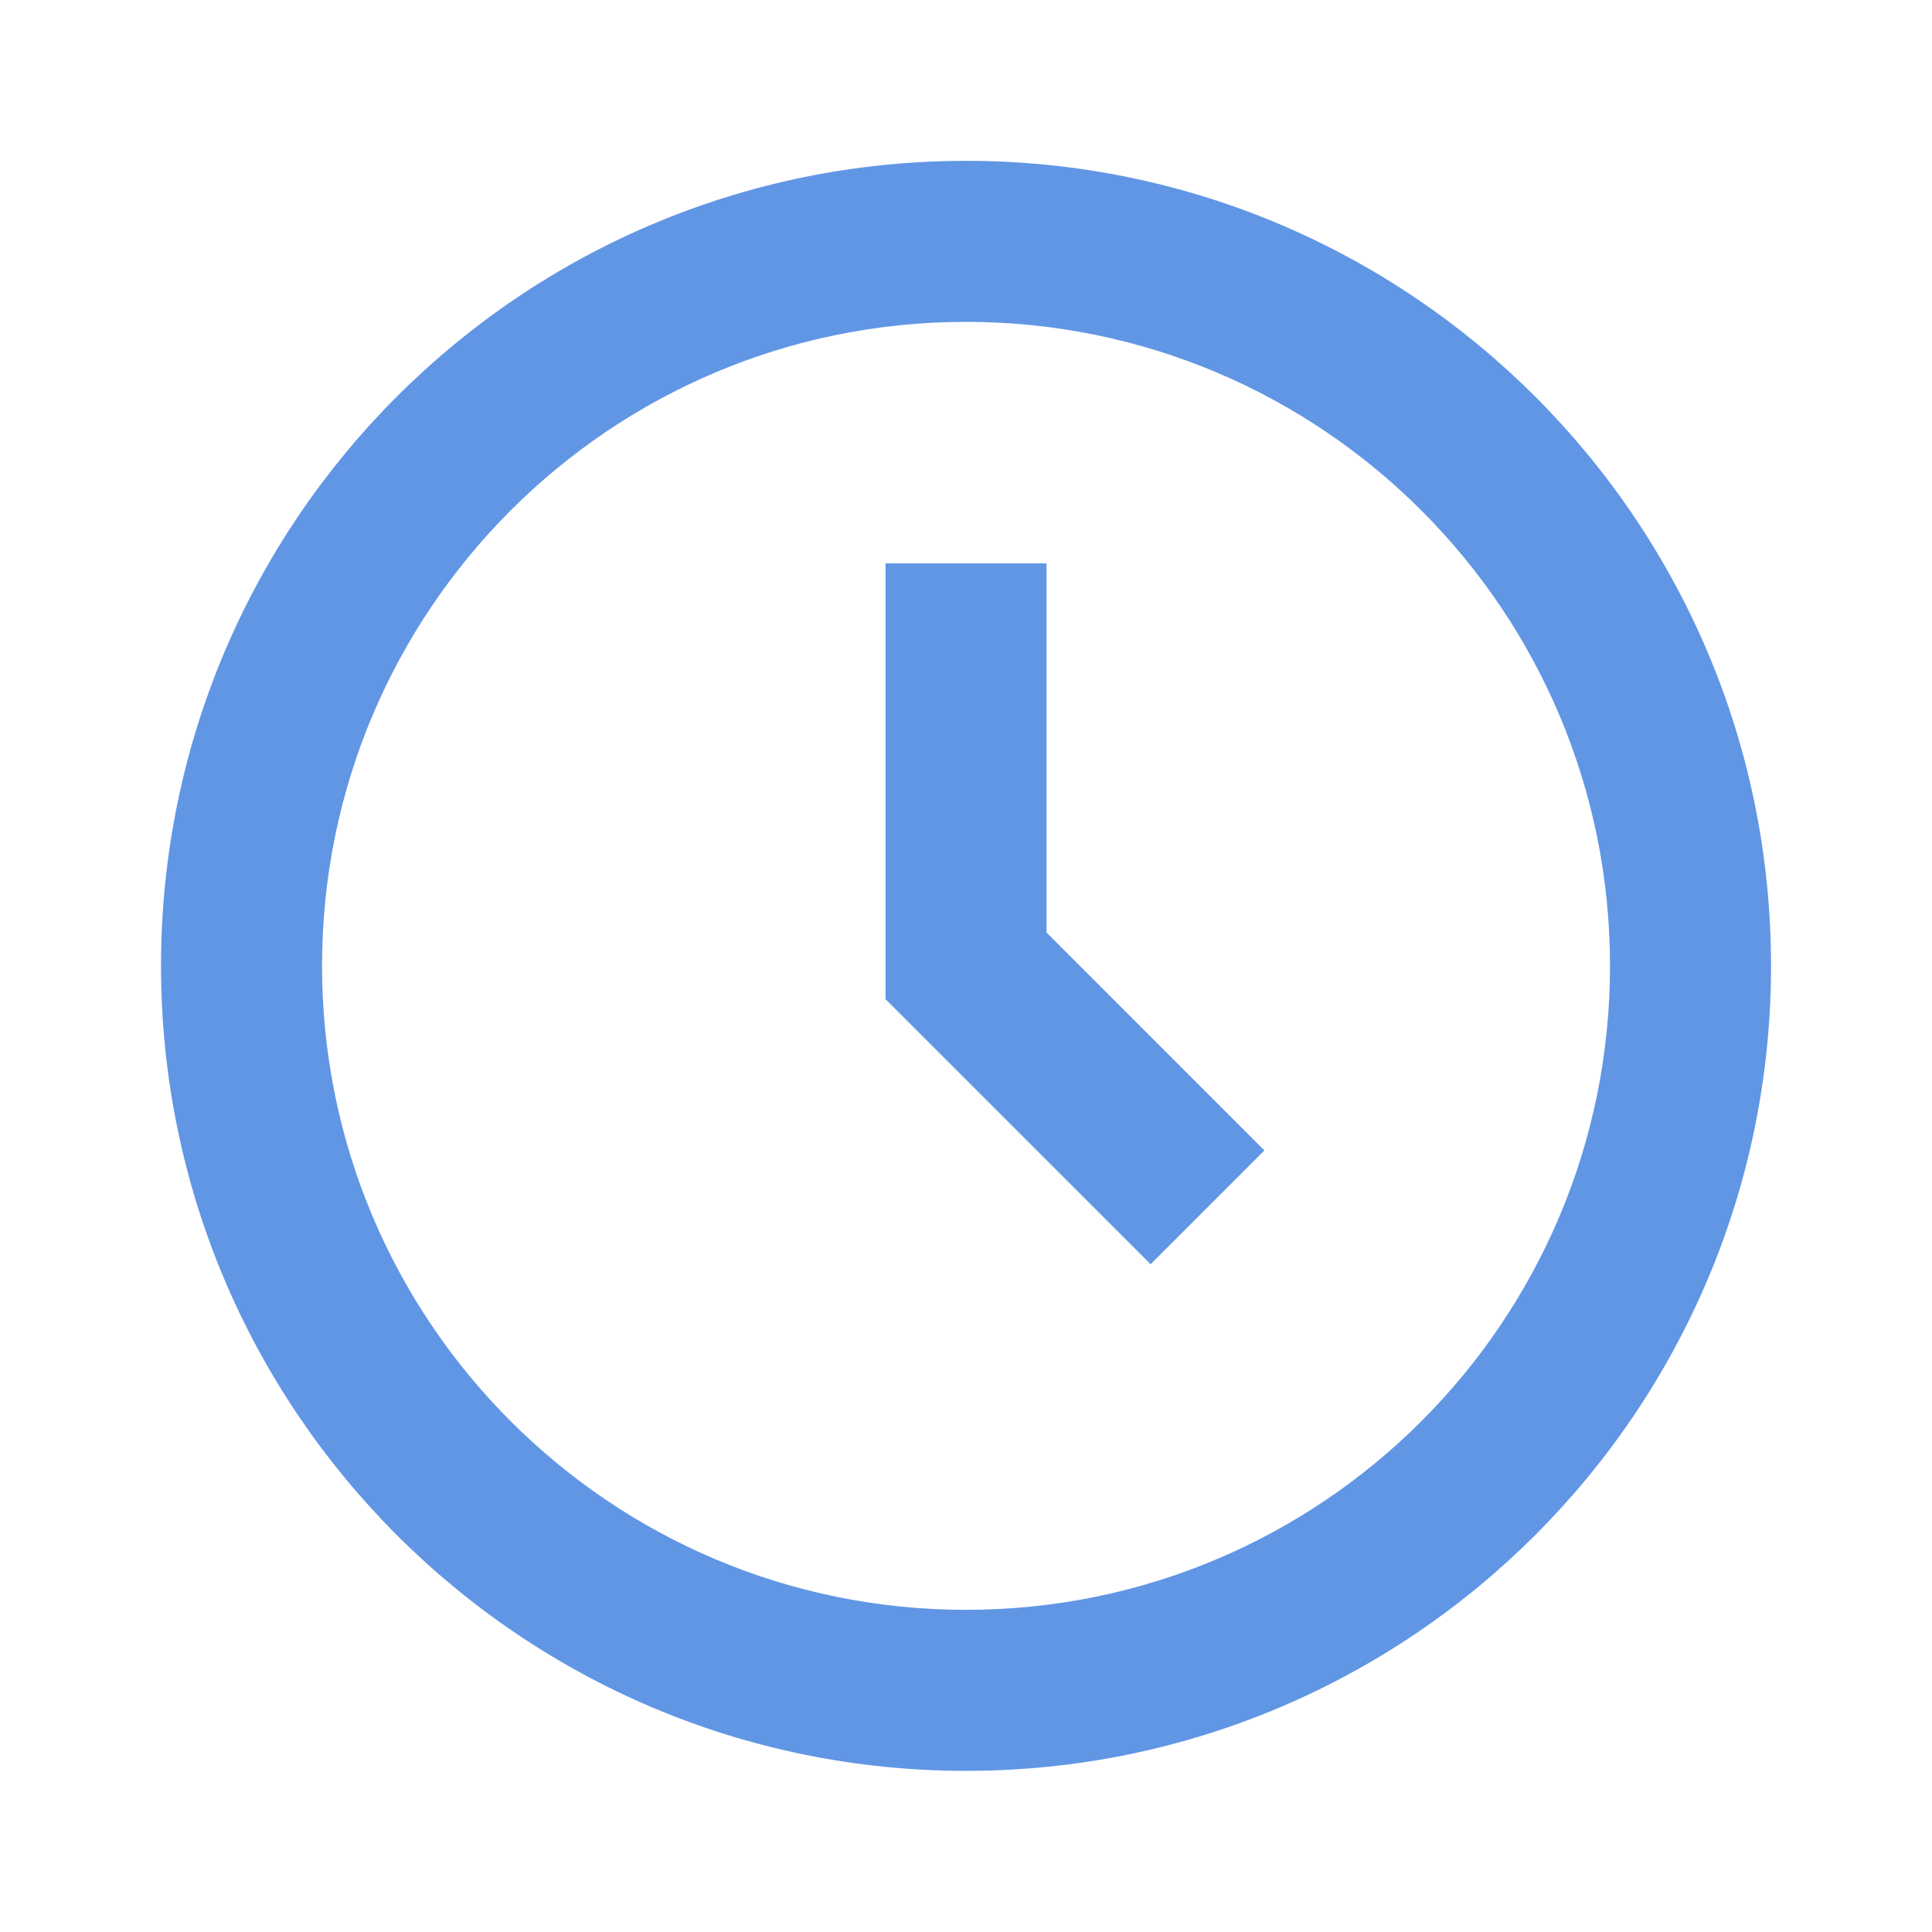
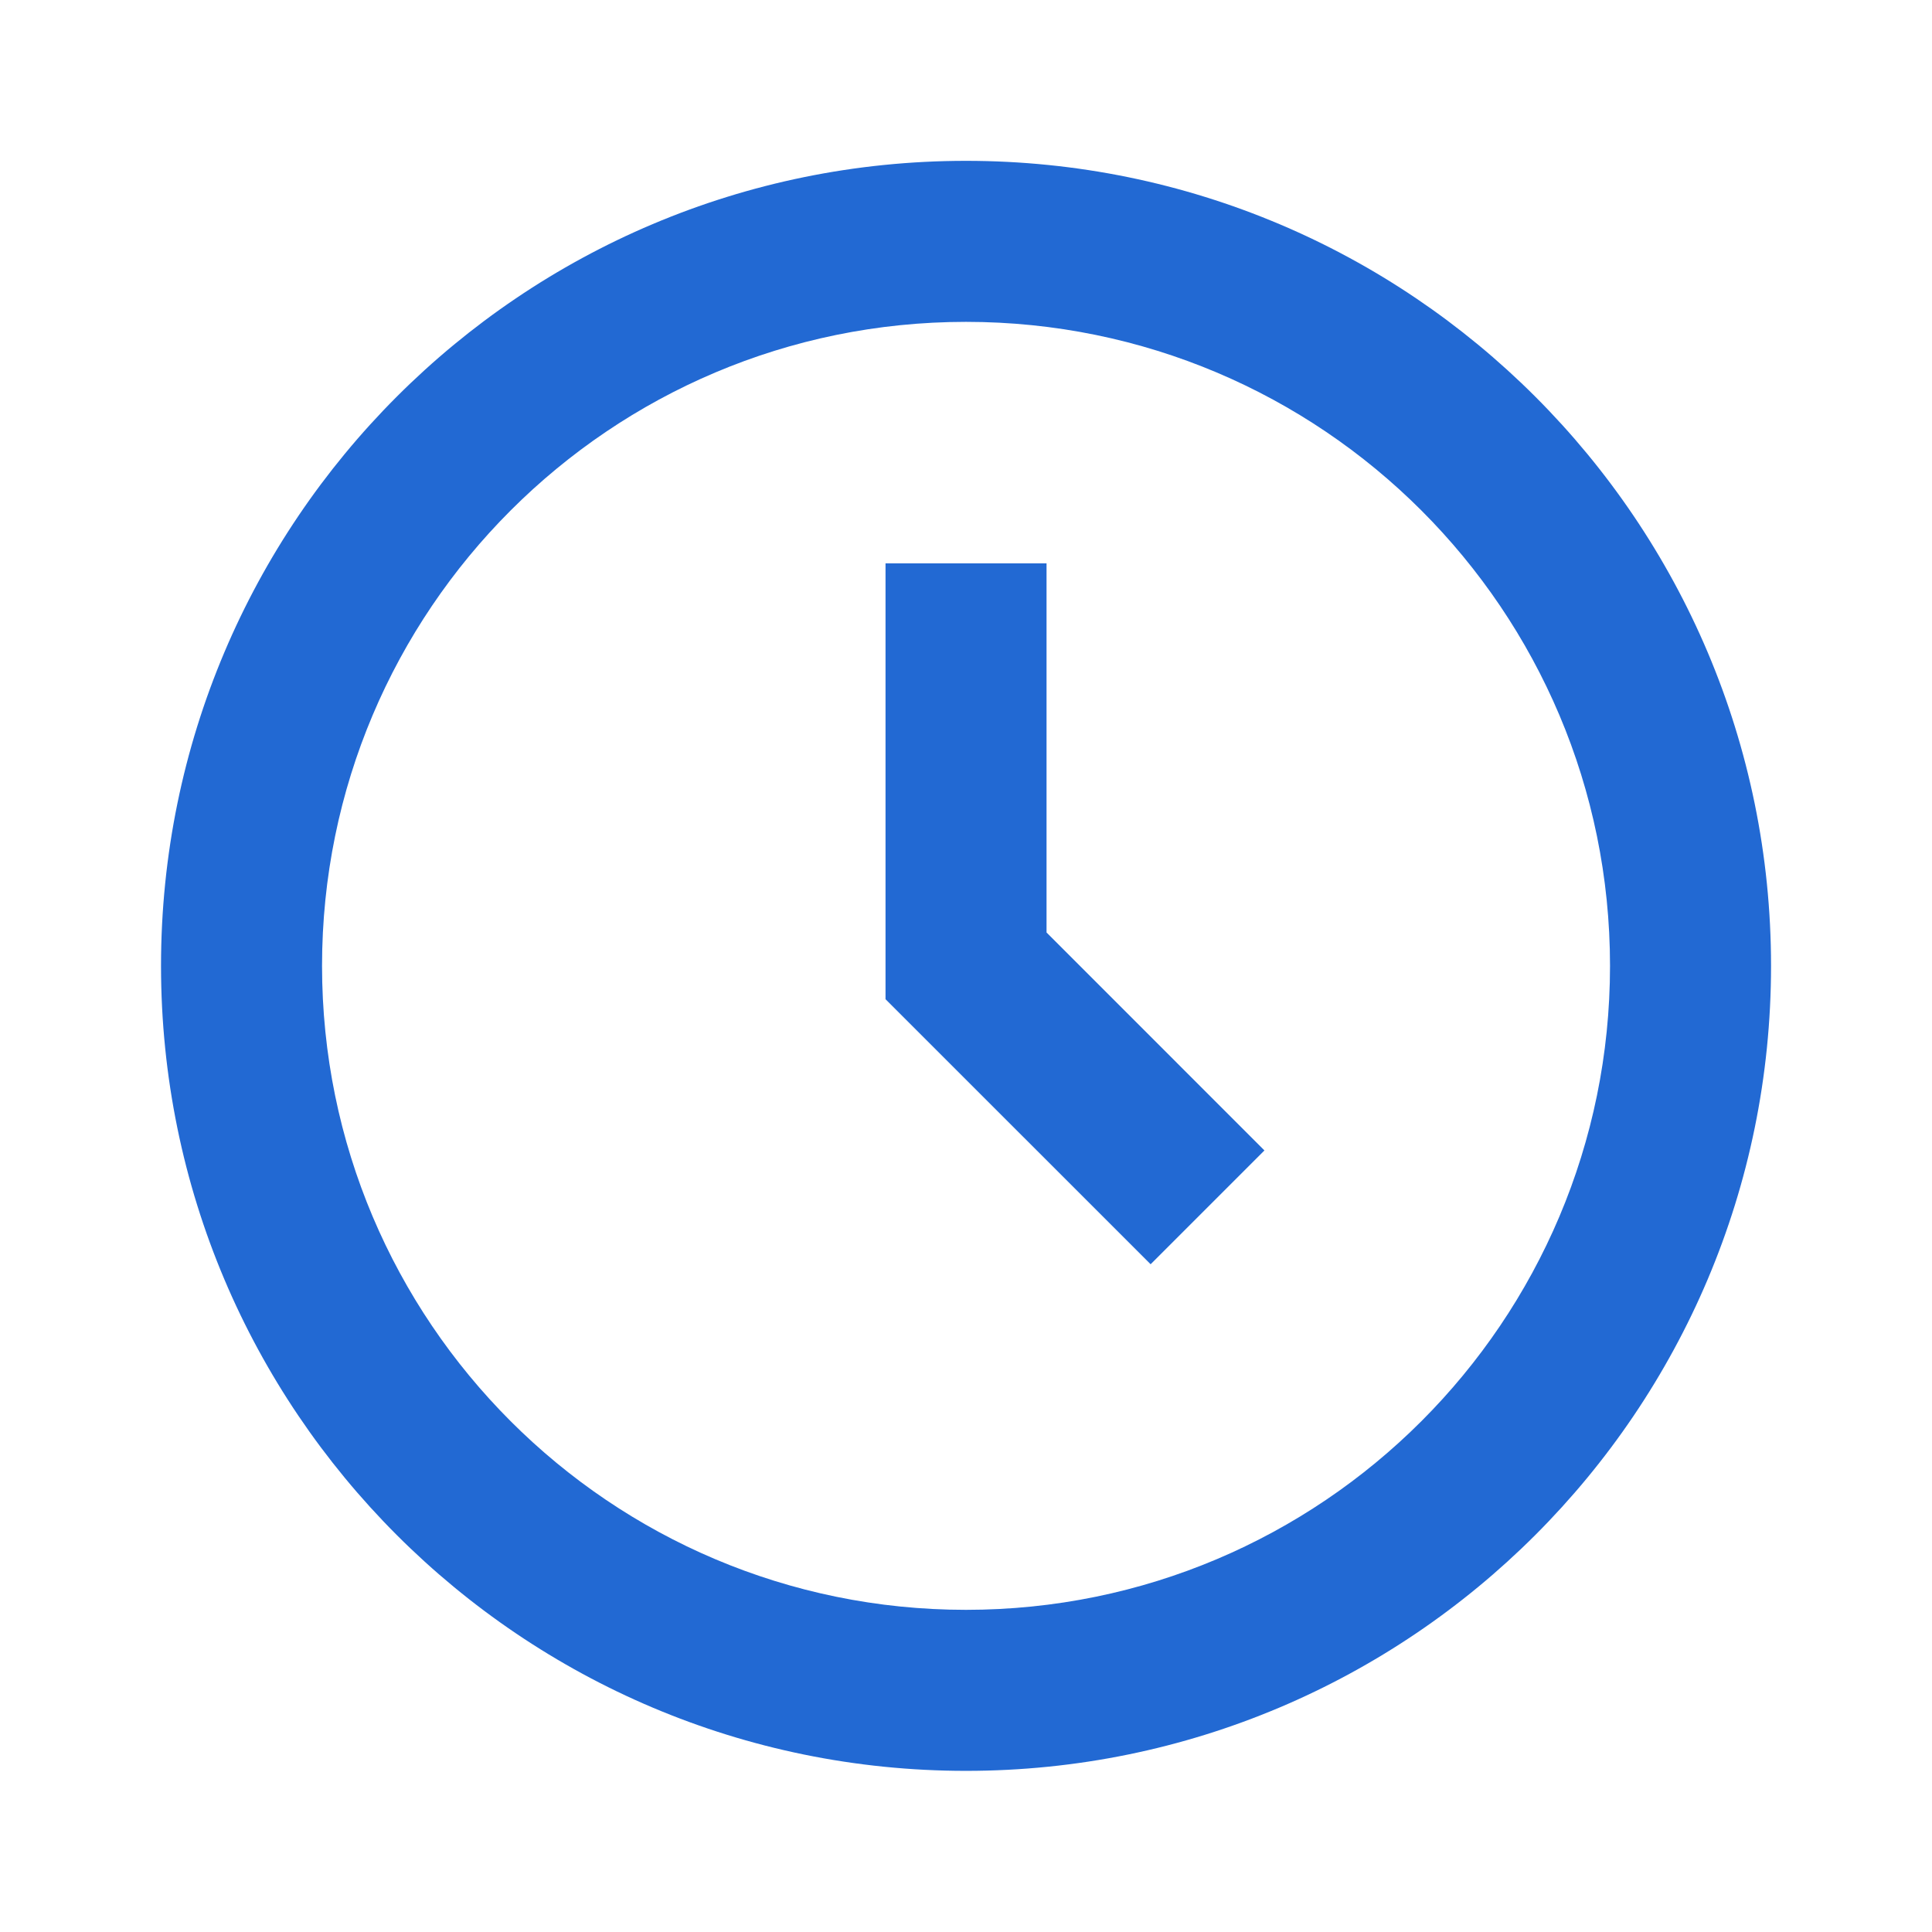
<svg xmlns="http://www.w3.org/2000/svg" width="32" height="32" viewBox="0 0 32 32" fill="none">
-   <path d="M14.667 9.331V16.55L19.058 20.94L20.943 19.055L17.334 15.445V9.331H14.667Z" fill="#6196E5" />
-   <path fill-rule="evenodd" clip-rule="evenodd" d="M2.667 15.997C2.667 8.634 8.637 2.664 16 2.664C23.364 2.664 29.334 8.634 29.334 15.997C29.334 23.361 23.364 29.331 16 29.331C8.637 29.331 2.667 23.361 2.667 15.997ZM16 5.331C10.109 5.331 5.334 10.106 5.334 15.997C5.334 21.888 10.109 26.664 16 26.664C21.891 26.664 26.667 21.888 26.667 15.997C26.667 10.106 21.891 5.331 16 5.331Z" fill="#6196E5" />
+   <path d="M14.667 9.331V16.55L19.058 20.94L20.943 19.055L17.334 15.445V9.331H14.667Z" fill="#2269D3" />
+   <path fill-rule="evenodd" clip-rule="evenodd" d="M2.667 15.997C2.667 8.634 8.637 2.664 16 2.664C23.364 2.664 29.334 8.634 29.334 15.997C29.334 23.361 23.364 29.331 16 29.331C8.637 29.331 2.667 23.361 2.667 15.997ZM16 5.331C10.109 5.331 5.334 10.106 5.334 15.997C5.334 21.888 10.109 26.664 16 26.664C21.891 26.664 26.667 21.888 26.667 15.997C26.667 10.106 21.891 5.331 16 5.331Z" fill="#2269D3" />
</svg>
